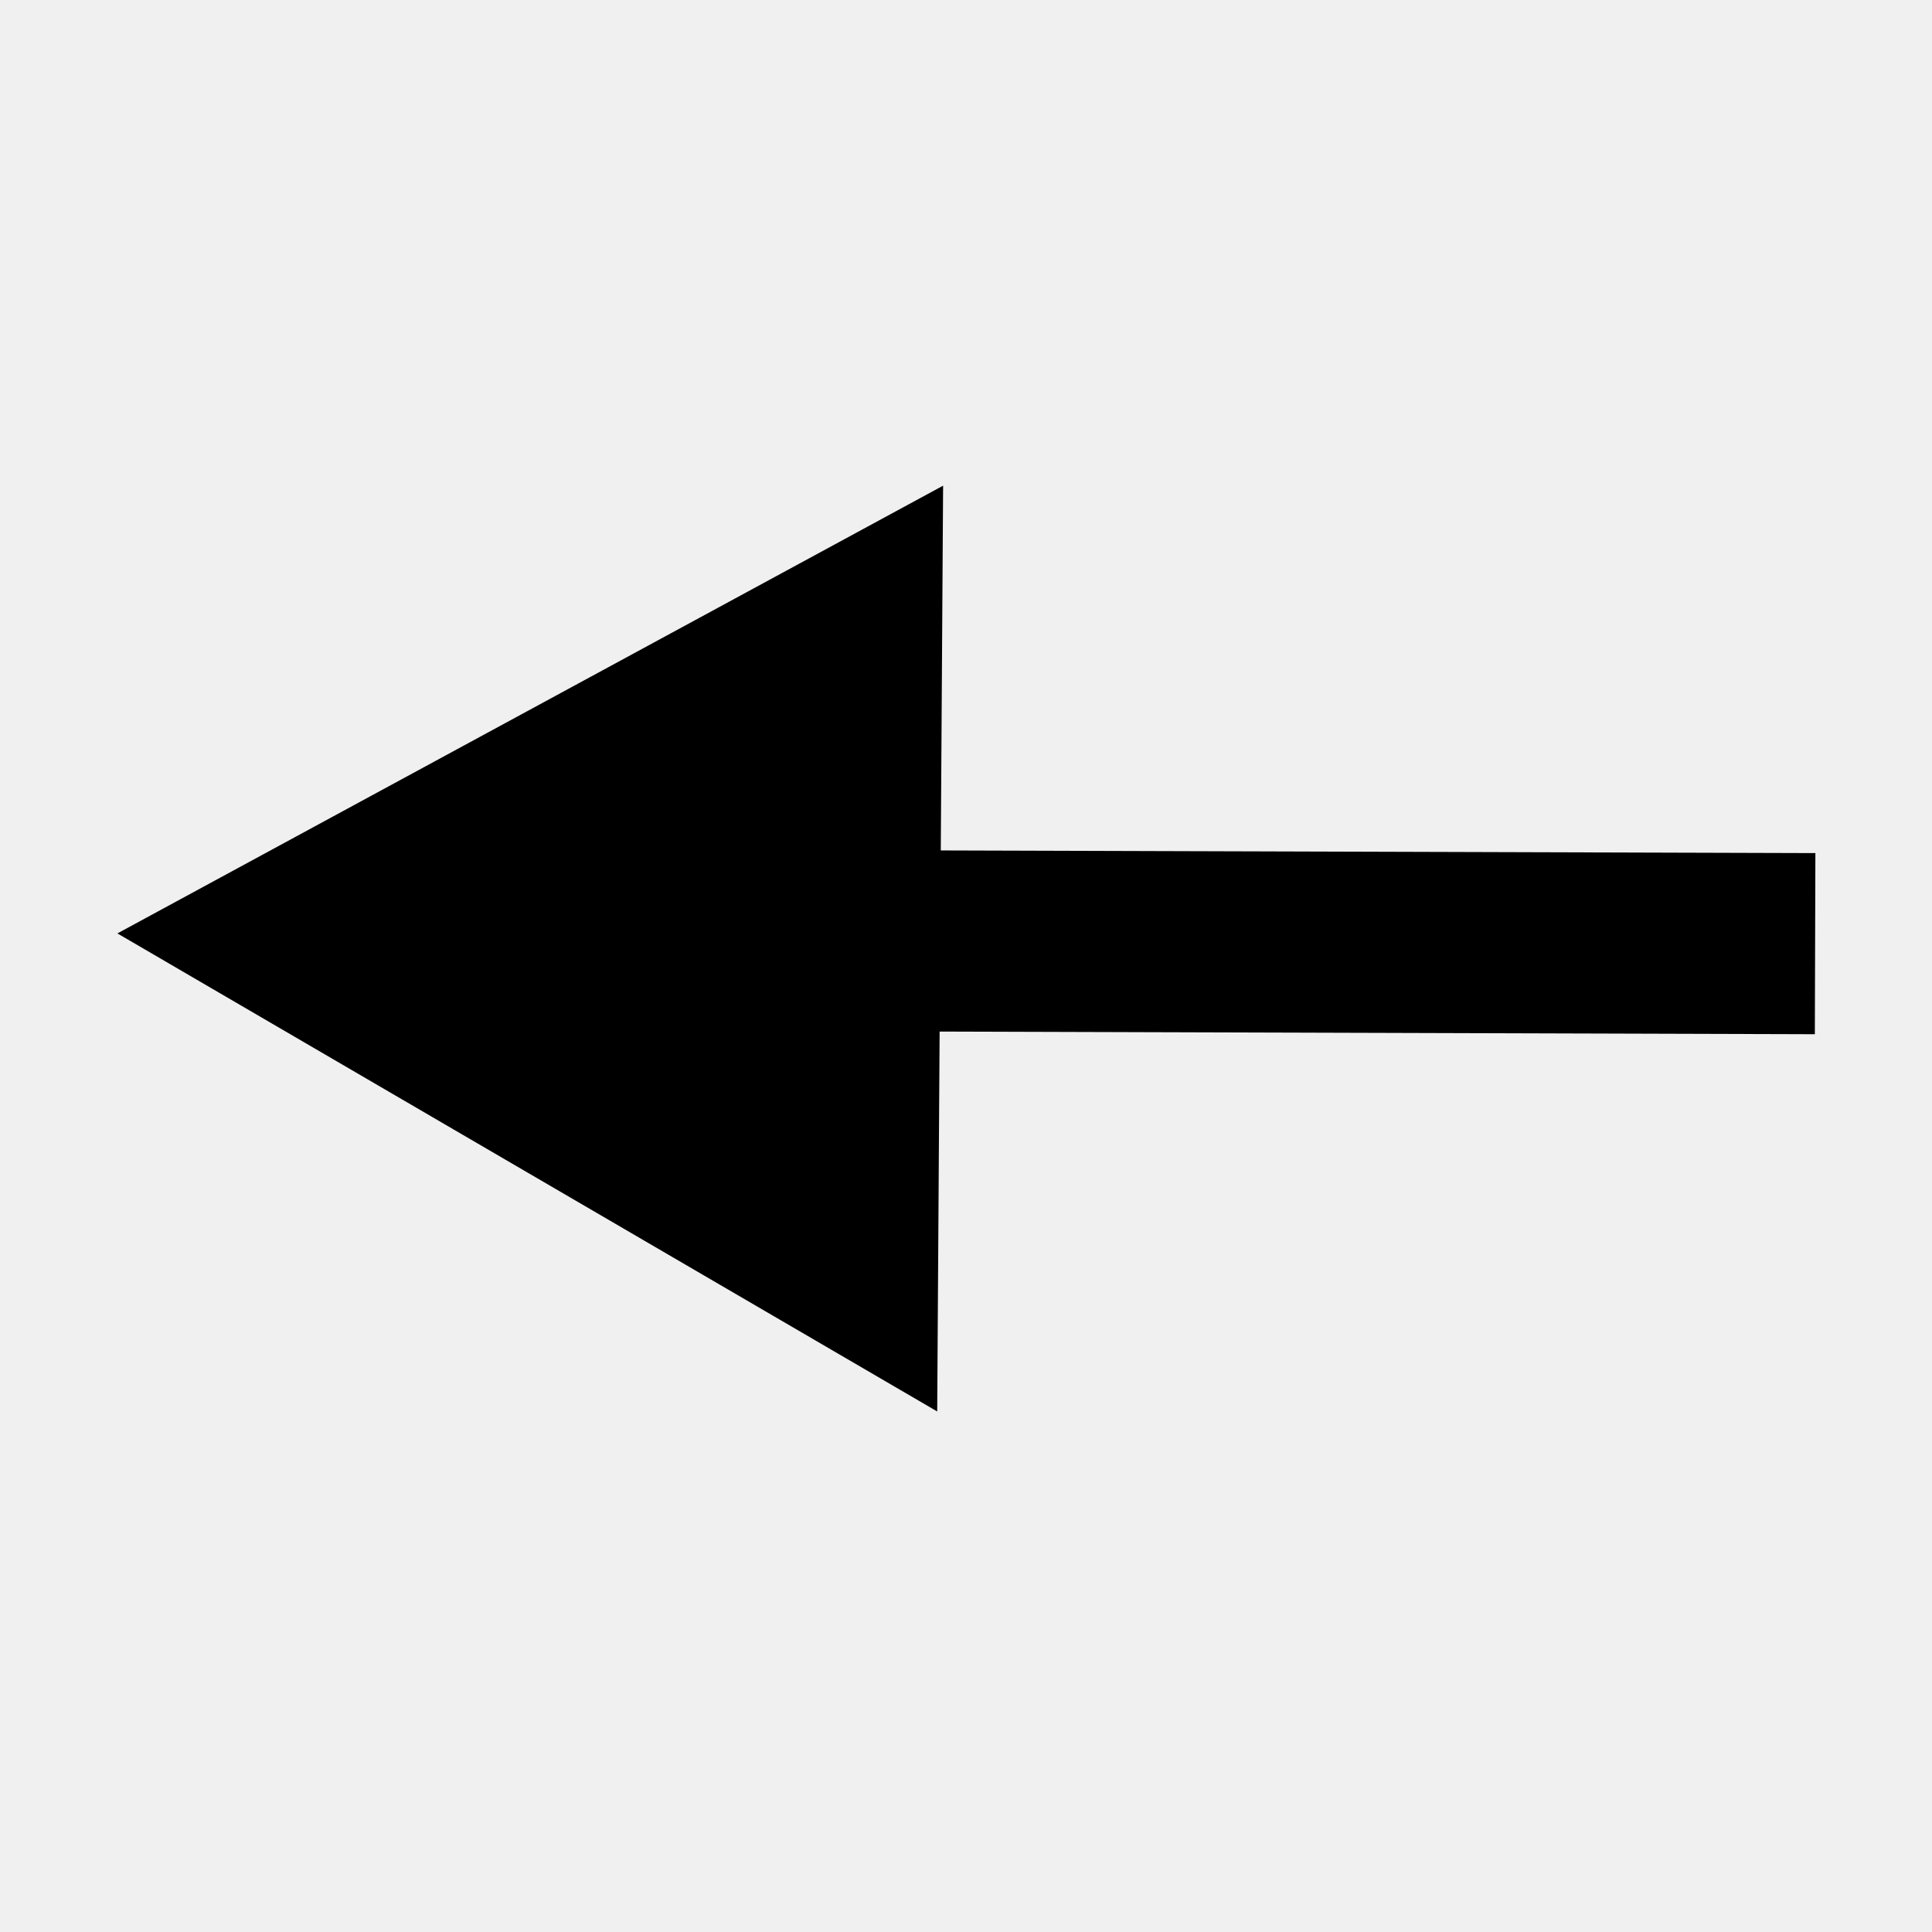
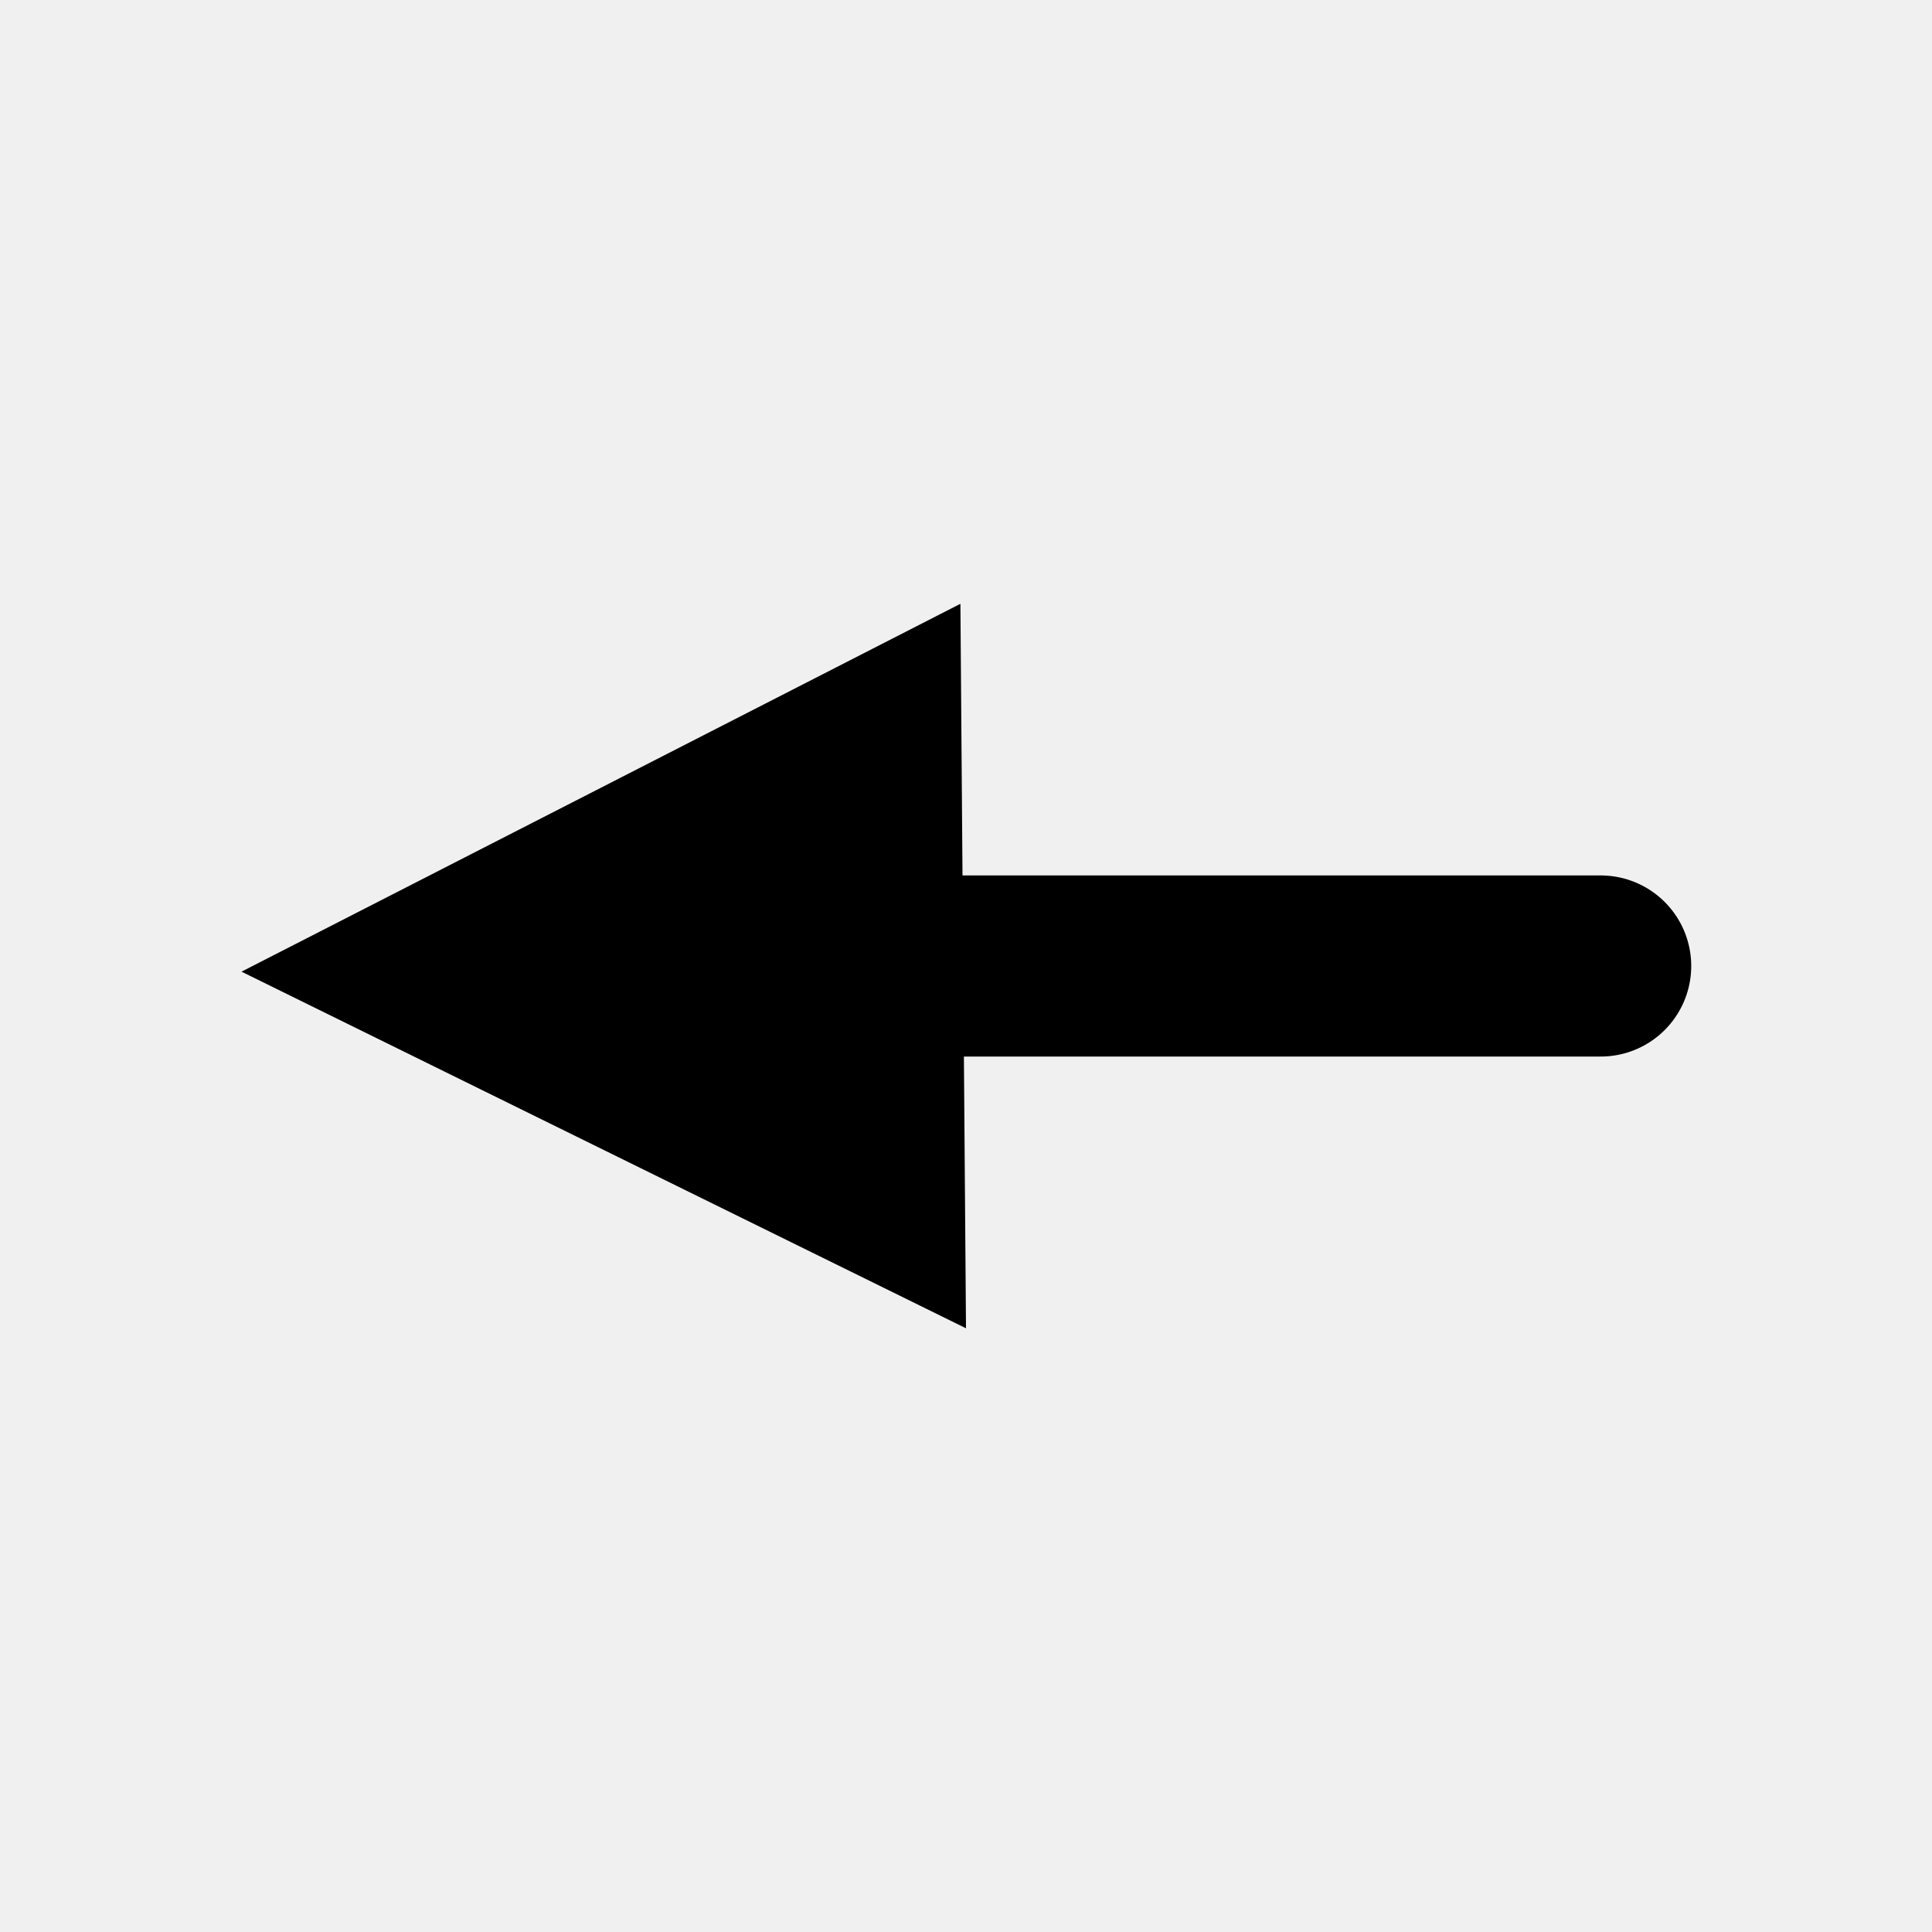
<svg xmlns="http://www.w3.org/2000/svg" width="16" height="16" viewBox="0 0 16 16" id="svg4164" version="1.1">
  <defs id="defs4166">
+     <marker orient="auto" refY="0.0" refX="0.0" id="marker4137" style="overflow:visible">
+       <path id="path4135" d="M 0.0,0.0 L 5.0,-5.0 L -12.5,0.0 L 5.0,5.0 L 0.0,0.0 z " style="fill-rule:evenodd;stroke:#000000;stroke-width:1pt;stroke-opacity:1;fill:#000000;fill-opacity:1" transform="scale(0.8) translate(12.5,0)" />
+     </marker>
+     <marker orient="auto" refY="0.0" refX="0.0" id="Arrow1Sstart" style="overflow:visible">
+       <path id="path3364" d="M 0.0,0.0 L 5.0,-5.0 L -12.5,0.0 L 5.0,5.0 L 0.0,0.0 z " style="fill-rule:evenodd;stroke:#000000;stroke-width:1pt;stroke-opacity:1;fill:#000000;fill-opacity:1" transform="scale(0.2) translate(6,0)" />
+     </marker>
+     <marker orient="auto" refY="0.0" refX="0.0" id="marker3615" style="overflow:visible">
+       <path id="path3352" d="M 0.0,0.0 L 5.0,-5.0 L -12.5,0.0 L 5.0,5.0 L 0.0,0.0 z " style="fill-rule:evenodd;stroke:#000000;stroke-width:1pt;stroke-opacity:1;fill:#000000;fill-opacity:1" transform="scale(0.8) translate(12.5,0)" />
+     </marker>
    <marker orient="auto" refY="0" refX="0" id="marker8166" style="overflow:visible">
      <path id="path8168" d="M 0,0 5,-5 -12.5,0 5,5 0,0 Z" style="fill:#000000;fill-opacity:1;fill-rule:evenodd;stroke:#000000;stroke-width:1pt;stroke-opacity:1" transform="matrix(0.8,0,0,0.8,10,0)" />
    </marker>
    <marker orient="auto" refY="0" refX="0" id="marker7730" style="overflow:visible">
      <path id="path7732" d="M 0,0 5,-5 -12.5,0 5,5 0,0 Z" style="fill:#000000;fill-opacity:1;fill-rule:evenodd;stroke:#000000;stroke-width:1pt;stroke-opacity:1" transform="matrix(0.8,0,0,0.8,10,0)" />
    </marker>
    <marker orient="auto" refY="0" refX="0" id="Arrow1Lstart" style="overflow:visible">
      <path id="path4718" d="M 0,0 5,-5 -12.5,0 5,5 0,0 Z" style="fill:#000000;fill-opacity:1;fill-rule:evenodd;stroke:#000000;stroke-width:1pt;stroke-opacity:1" transform="matrix(0.8,0,0,0.8,10,0)" />
    </marker>
    <marker orient="auto" refY="0" refX="0" id="marker7070" style="overflow:visible">
      <path id="path7072" d="M 0,0 5,-5 -12.5,0 5,5 0,0 Z" style="fill:#000000;fill-opacity:1;fill-rule:evenodd;stroke:#000000;stroke-width:1pt;stroke-opacity:1" transform="matrix(-0.2,0,0,-0.2,-1.2,0)" />
    </marker>
    <marker orient="auto" refY="0" refX="0" id="marker6970" style="overflow:visible">
      <path id="path6972" style="fill:#000000;fill-opacity:1;fill-rule:evenodd;stroke:#000000;stroke-width:0.625;stroke-linejoin:round;stroke-opacity:1" d="M 8.719,4.034 -2.207,0.016 8.719,-4.002 c -1.745,2.372 -1.735,5.617 -6e-7,8.035 z" transform="scale(-0.6,-0.6)" />
    </marker>
    <marker orient="auto" refY="0" refX="0" id="TriangleOutM" style="overflow:visible">
      <path id="path4863" d="m 5.77,0 -8.65,5 0,-10 8.65,5 z" style="fill:#000000;fill-opacity:1;fill-rule:evenodd;stroke:#000000;stroke-width:1pt;stroke-opacity:1" transform="scale(0.4,0.4)" />
    </marker>
    <marker orient="auto" refY="0" refX="0" id="TriangleOutS" style="overflow:visible">
      <path id="path4866" d="m 5.77,0 -8.65,5 0,-10 8.65,5 z" style="fill:#000000;fill-opacity:1;fill-rule:evenodd;stroke:#000000;stroke-width:1pt;stroke-opacity:1" transform="scale(0.2,0.2)" />
    </marker>
    <marker orient="auto" refY="0" refX="0" id="marker6686" style="overflow:visible">
      <path id="path6688" d="M 0,0 5,-5 -12.5,0 5,5 0,0 Z" style="fill:#000000;fill-opacity:1;fill-rule:evenodd;stroke:#000000;stroke-width:1pt;stroke-opacity:1" transform="matrix(-0.2,0,0,-0.2,-1.2,0)" />
    </marker>
    <marker orient="auto" refY="0" refX="0" id="Arrow2Send" style="overflow:visible">
      <path id="path4751" style="fill:#000000;fill-opacity:1;fill-rule:evenodd;stroke:#000000;stroke-width:0.625;stroke-linejoin:round;stroke-opacity:1" d="M 8.719,4.034 -2.207,0.016 8.719,-4.002 c -1.745,2.372 -1.735,5.617 -6e-7,8.035 z" transform="matrix(-0.3,0,0,-0.3,0.69,0)" />
    </marker>
    <marker orient="auto" refY="0" refX="0" id="marker6542" style="overflow:visible">
      <path id="path6544" style="fill:#000000;fill-opacity:1;fill-rule:evenodd;stroke:#000000;stroke-width:0.625;stroke-linejoin:round;stroke-opacity:1" d="M 8.719,4.034 -2.207,0.016 8.719,-4.002 c -1.745,2.372 -1.735,5.617 -6e-7,8.035 z" transform="scale(-0.6,-0.6)" />
    </marker>
    <marker orient="auto" refY="0" refX="0" id="marker6478" style="overflow:visible">
      <path id="path6480" d="M 0,0 5,-5 -12.5,0 5,5 0,0 Z" style="fill:#000000;fill-opacity:1;fill-rule:evenodd;stroke:#000000;stroke-width:1pt;stroke-opacity:1" transform="matrix(-0.2,0,0,-0.2,-1.2,0)" />
    </marker>
    <marker orient="auto" refY="0" refX="0" id="Arrow2Mend" style="overflow:visible">
      <path id="path4745" style="fill:#000000;fill-opacity:1;fill-rule:evenodd;stroke:#000000;stroke-width:0.625;stroke-linejoin:round;stroke-opacity:1" d="M 8.719,4.034 -2.207,0.016 8.719,-4.002 c -1.745,2.372 -1.735,5.617 -6e-7,8.035 z" transform="scale(-0.6,-0.6)" />
    </marker>
    <marker orient="auto" refY="0" refX="0" id="marker6184" style="overflow:visible">
      <path id="path6186" d="M 0,0 5,-5 -12.5,0 5,5 0,0 Z" style="fill:#000000;fill-opacity:1;fill-rule:evenodd;stroke:#000000;stroke-width:1pt;stroke-opacity:1" transform="matrix(-0.2,0,0,-0.2,-1.2,0)" />
    </marker>
    <marker orient="auto" refY="0" refX="0" id="Arrow1Mend" style="overflow:visible">
      <path id="path4727" d="M 0,0 5,-5 -12.5,0 5,5 0,0 Z" style="fill:#000000;fill-opacity:1;fill-rule:evenodd;stroke:#000000;stroke-width:1pt;stroke-opacity:1" transform="matrix(-0.4,0,0,-0.4,-4,0)" />
    </marker>
    <marker orient="auto" refY="0" refX="0" id="Arrow1Send" style="overflow:visible">
      <path id="path4733" d="M 0,0 5,-5 -12.5,0 5,5 0,0 Z" style="fill:#000000;fill-opacity:1;fill-rule:evenodd;stroke:#000000;stroke-width:1pt;stroke-opacity:1" transform="matrix(-0.2,0,0,-0.2,-1.2,0)" />
    </marker>
    <marker orient="auto" refY="0" refX="0" id="TriangleOutL" style="overflow:visible">
      <path id="path4860" d="m 5.77,0 -8.65,5 0,-10 8.65,5 z" style="fill:#000000;fill-opacity:1;fill-rule:evenodd;stroke:#000000;stroke-width:1pt;stroke-opacity:1" transform="scale(0.8,0.8)" />
    </marker>
    <marker orient="auto" refY="0" refX="0" id="Arrow2Lend" style="overflow:visible">
      <path id="path4739" style="fill:#000000;fill-opacity:1;fill-rule:evenodd;stroke:#000000;stroke-width:0.625;stroke-linejoin:round;stroke-opacity:1" d="M 8.719,4.034 -2.207,0.016 8.719,-4.002 c -1.745,2.372 -1.735,5.617 -6e-7,8.035 z" transform="matrix(-1.1,0,0,-1.1,-1.1,0)" />
    </marker>
    <marker orient="auto" refY="0" refX="0" id="Arrow1Lend" style="overflow:visible">
      <path id="path4721" d="M 0,0 5,-5 -12.5,0 5,5 0,0 Z" style="fill:#000000;fill-opacity:1;fill-rule:evenodd;stroke:#000000;stroke-width:1pt;stroke-opacity:1" transform="matrix(-0.8,0,0,-0.8,-10,0)" />
    </marker>
  </defs>
  <g id="layer1" transform="translate(0,-1036.362)">
-     <path style="fill:none;fill-rule:evenodd;stroke:#000000;stroke-width:1.5;stroke-linecap:butt;stroke-linejoin:round;stroke-miterlimit:4;stroke-dasharray:none;stroke-opacity:1" d="m 15.032,1044.177 -9.641,-0.029" id="path4712" />
-     <path style="fill:#000000;fill-opacity:1;fill-rule:evenodd;stroke:#000000;stroke-width:1px;stroke-linecap:butt;stroke-linejoin:miter;stroke-opacity:1" d="m 7.305,1041.227 -5.313,2.881 5.275,3.076 z" id="path8782" />
+     <path style="fill:none;fill-rule:evenodd;stroke:#000000;stroke-width:1.5;stroke-linecap:round;stroke-linejoin:miter;stroke-miterlimit:1;stroke-dasharray:none;stroke-opacity:1;marker-end:" d="M 13.256,1044.362 H 6.256" id="path3338" />
+     <rect style="fill:#ffffff;fill-opacity:1;stroke:none;stroke-width:1.5;stroke-linecap:round;stroke-linejoin:round;stroke-miterlimit:1;stroke-dasharray:none;stroke-opacity:1" id="rect4343" width="5.812" height="6.625" x="-26.188" y="1014.018" />
+     <path style="fill:#000000;fill-opacity:1;stroke:none" id="path2991" d="m 395.756,359.636 -121.471,0 -121.471,0 60.735,-105.197 60.735,-105.197 60.735,105.197 z" transform="matrix(-1.9054511e-4,-0.02469734,0.02840802,-2.2087474e-4,-2.187431,1051.216)" />
  </g>
</svg>
